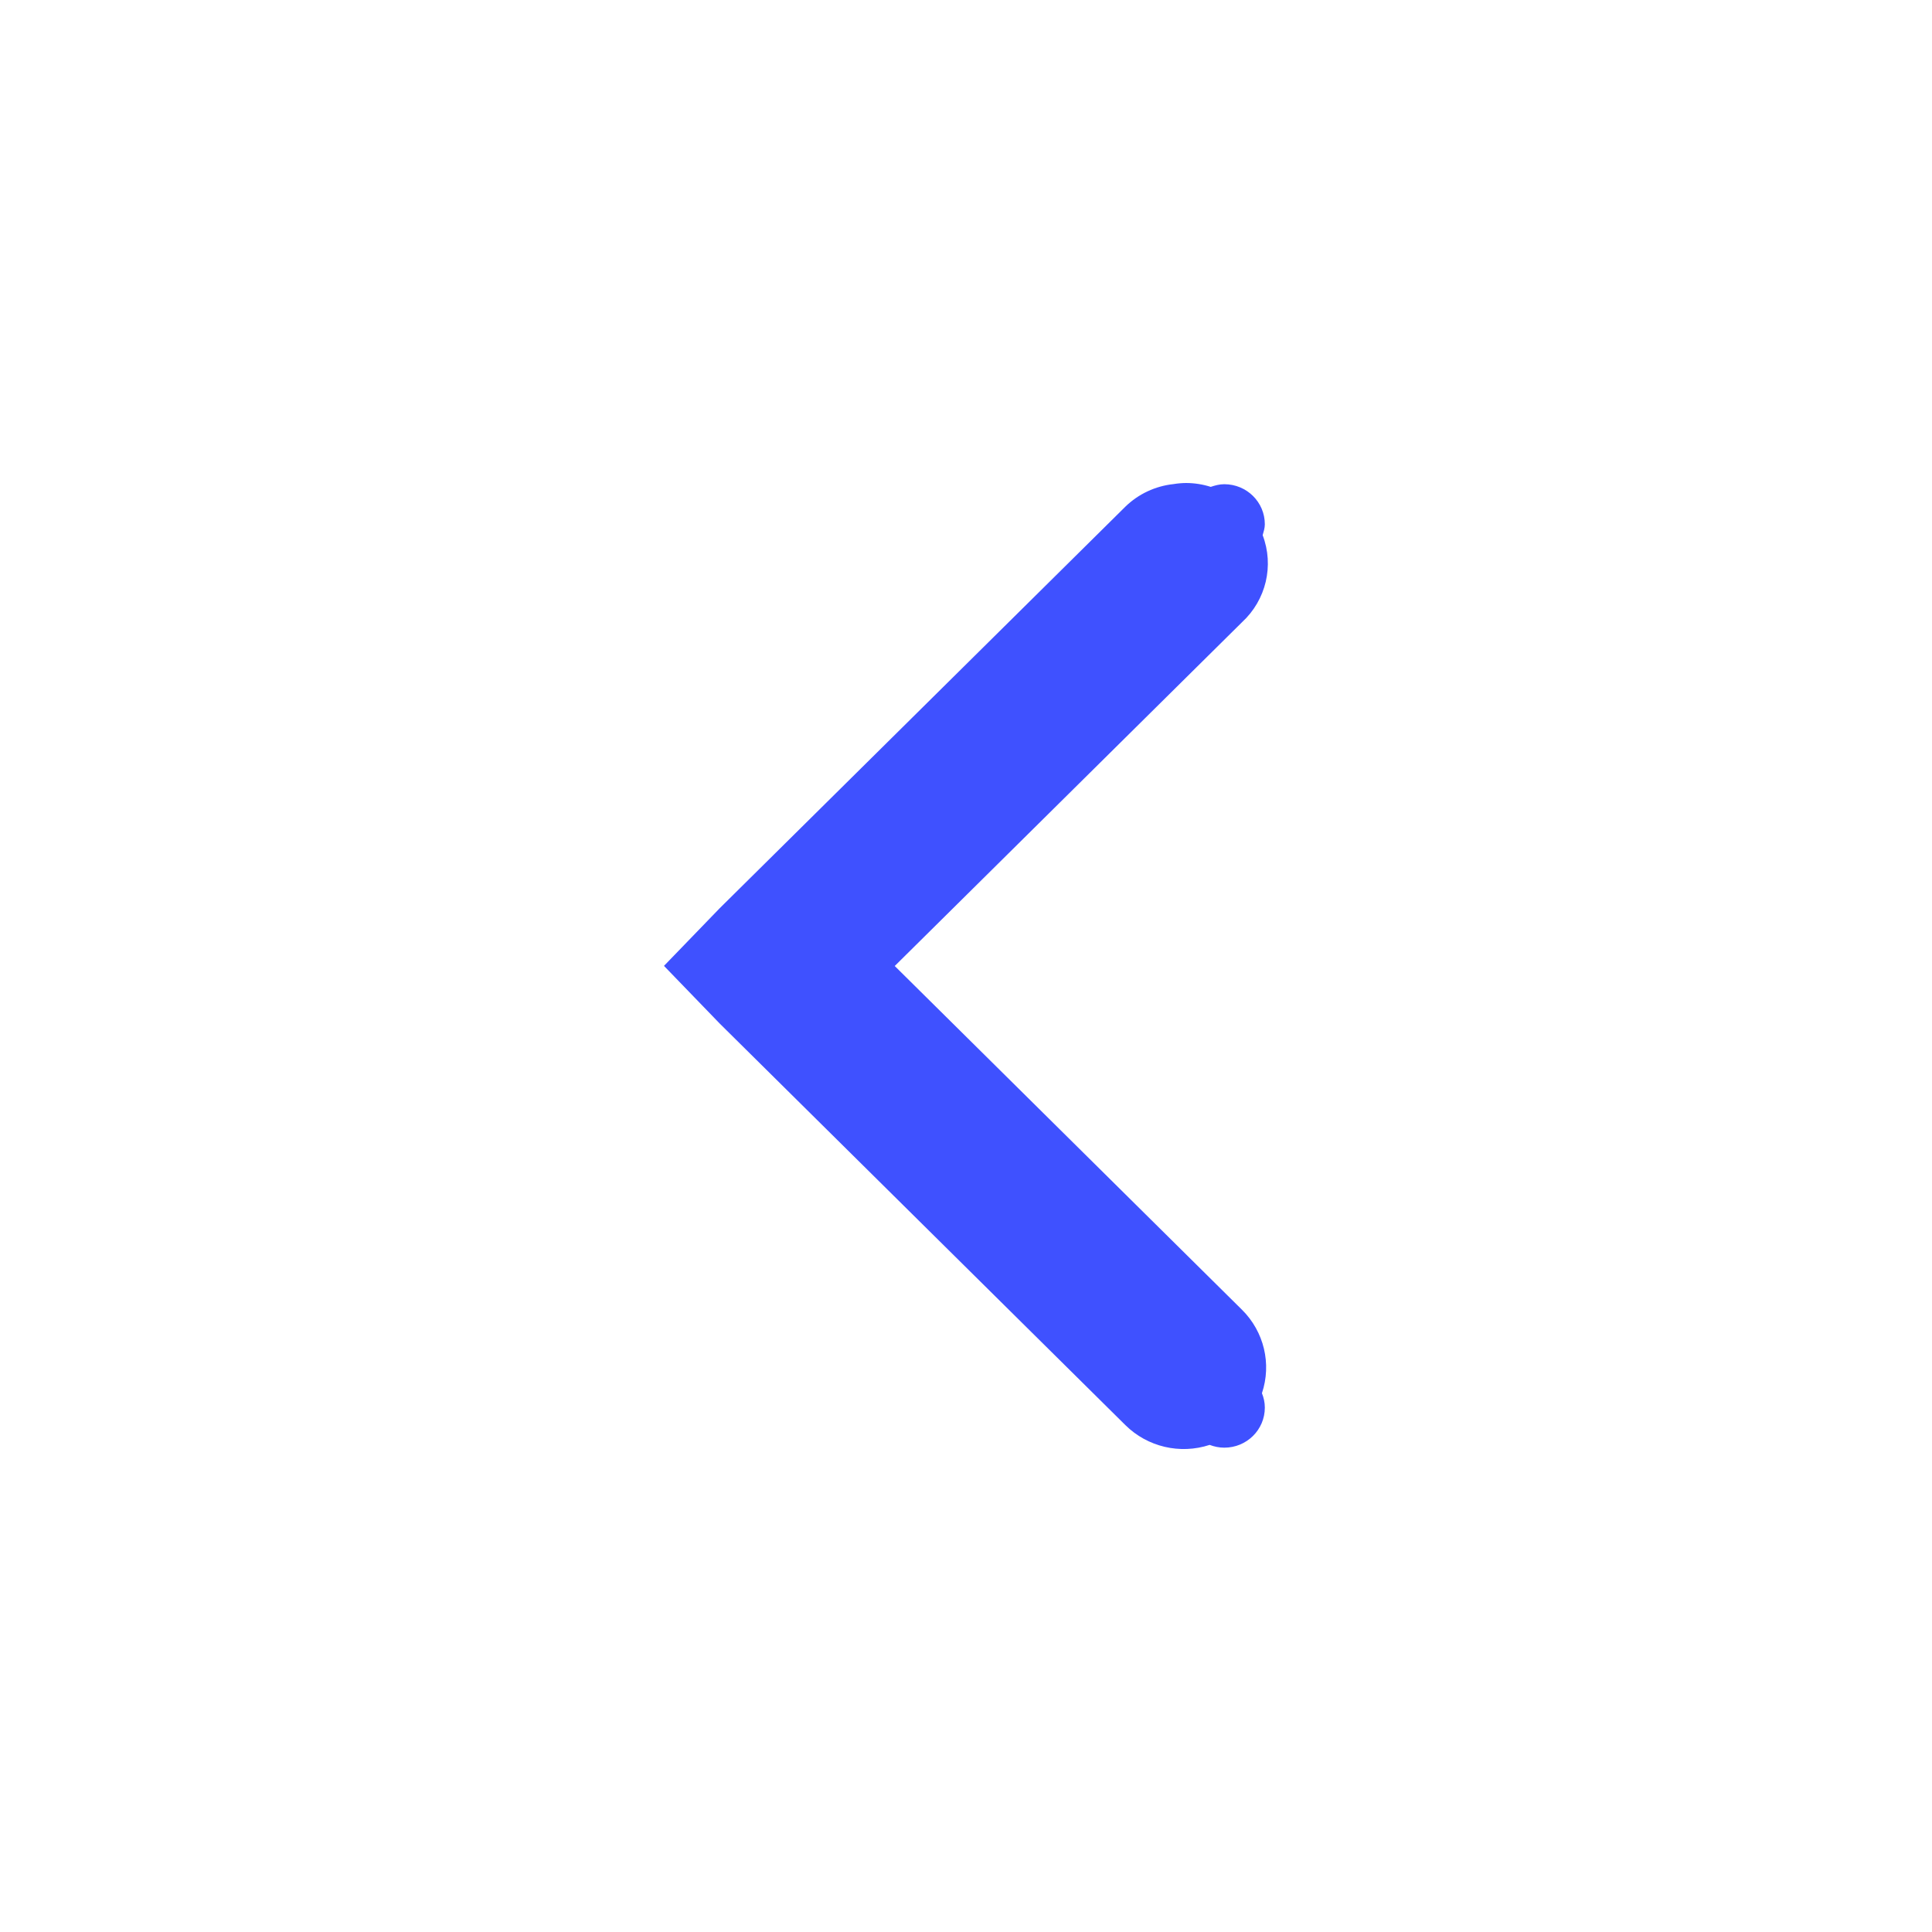
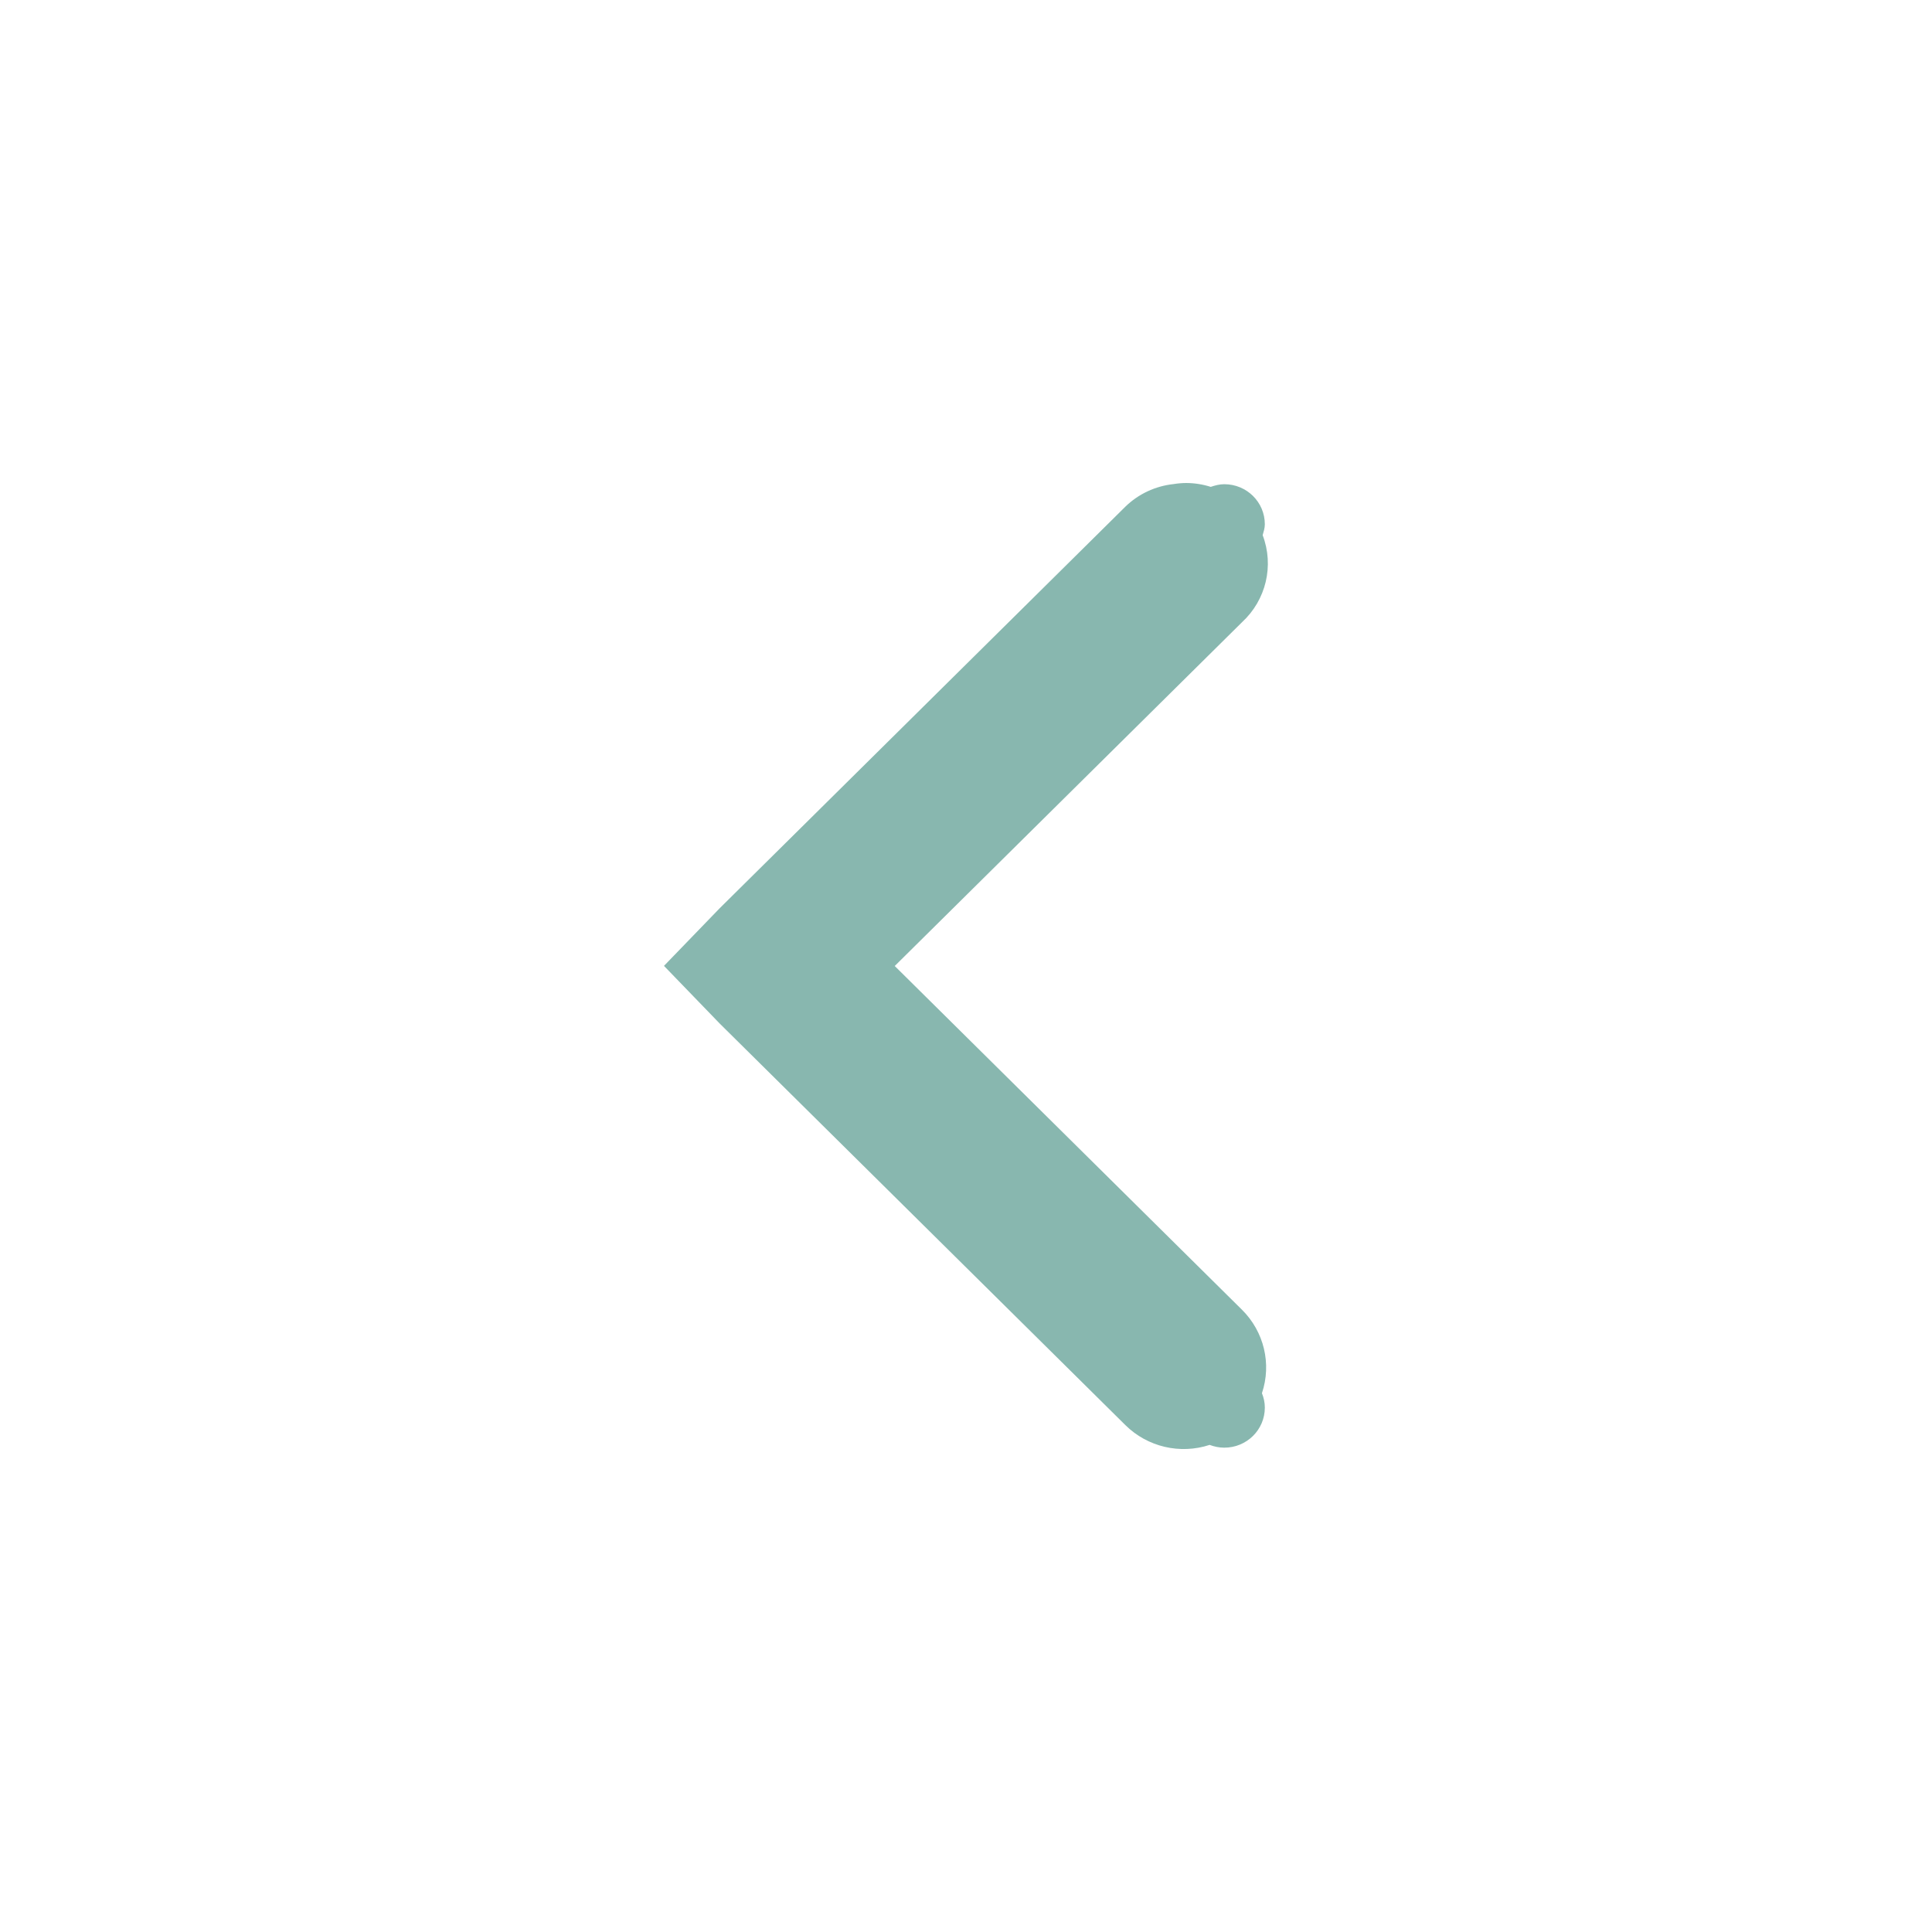
<svg xmlns="http://www.w3.org/2000/svg" width="16" version="1.1" id="svg7384" height="16">
  <defs id="defs7386">
    <linearGradient id="selected_bg_color">
      <stop id="stop4147" offset="0" style="stop-color:#5294e2;stop-opacity:1;" />
    </linearGradient>
  </defs>
  <g transform="translate(-100.0002,-747)" style="display:inline" id="layer9" />
  <g transform="translate(-100.0002,-747)" id="layer10" />
  <g transform="translate(-100.0002,-747)" id="layer11" />
  <g transform="translate(-100.0002,-747)" id="layer13" />
  <g transform="translate(-100.0002,-747)" id="layer14" />
  <g transform="translate(-100.0002,-747)" style="display:inline" id="layer15" />
  <g transform="translate(-100.0002,-747)" style="display:inline" id="g71291" />
  <g transform="translate(-100.0002,-747)" style="display:inline" id="g4953" />
  <g transform="translate(-100.0002,-747)" style="display:inline" id="layer12">
-     <path id="path6040" d="m 109.823,751 a 0.672,0.665 0 0 0 -0.104,0.009 0.672,0.665 0 0 0 -0.399,0.187 l -3.359,3.325 -0.462,0.478 0.462,0.478 3.359,3.325 a 0.683,0.676 0 0 0 0.698,0.164 c 0.037,0.014 0.078,0.023 0.121,0.023 0.186,0 0.336,-0.148 0.336,-0.332 0,-0.042 -0.009,-0.082 -0.024,-0.119 a 0.683,0.676 0 0 0 -0.165,-0.691 l -2.876,-2.847 2.876,-2.847 a 0.672,0.665 0 0 0 0.171,-0.721 c 0.008,-0.029 0.018,-0.058 0.018,-0.09 0,-0.184 -0.15,-0.332 -0.336,-0.332 -0.04,0 -0.076,0.01 -0.112,0.022 A 0.672,0.665 0 0 0 109.823,751 Z" style="color:#000000;font-style:normal;font-variant:normal;font-weight:normal;font-stretch:normal;font-size:medium;line-height:normal;font-family:Sans;-inkscape-font-specification:Sans;text-indent:0;text-align:start;text-decoration:none;text-decoration-line:none;letter-spacing:normal;word-spacing:normal;text-transform:none;writing-mode:lr-tb;direction:ltr;baseline-shift:baseline;text-anchor:start;display:inline;overflow:visible;visibility:visible;fill:#3f51ff;fill-opacity:1;stroke:none;stroke-width:2;marker:none;enable-background:accumulate" />
+     <path id="path6040" d="m 109.823,751 a 0.672,0.665 0 0 0 -0.104,0.009 0.672,0.665 0 0 0 -0.399,0.187 l -3.359,3.325 -0.462,0.478 0.462,0.478 3.359,3.325 a 0.683,0.676 0 0 0 0.698,0.164 c 0.037,0.014 0.078,0.023 0.121,0.023 0.186,0 0.336,-0.148 0.336,-0.332 0,-0.042 -0.009,-0.082 -0.024,-0.119 a 0.683,0.676 0 0 0 -0.165,-0.691 l -2.876,-2.847 2.876,-2.847 a 0.672,0.665 0 0 0 0.171,-0.721 c 0.008,-0.029 0.018,-0.058 0.018,-0.09 0,-0.184 -0.15,-0.332 -0.336,-0.332 -0.04,0 -0.076,0.01 -0.112,0.022 A 0.672,0.665 0 0 0 109.823,751 Z" style="color:#000000;font-style:normal;font-variant:normal;font-weight:normal;font-stretch:normal;font-size:medium;line-height:normal;font-family:Sans;-inkscape-font-specification:Sans;text-indent:0;text-align:start;text-decoration:none;text-decoration-line:none;letter-spacing:normal;word-spacing:normal;text-transform:none;writing-mode:lr-tb;direction:ltr;baseline-shift:baseline;text-anchor:start;display:inline;overflow:visible;visibility:visible;fill:#88b7af;fill-opacity:1;stroke:none;stroke-width:2;marker:none;enable-background:accumulate" />
  </g>
</svg>
